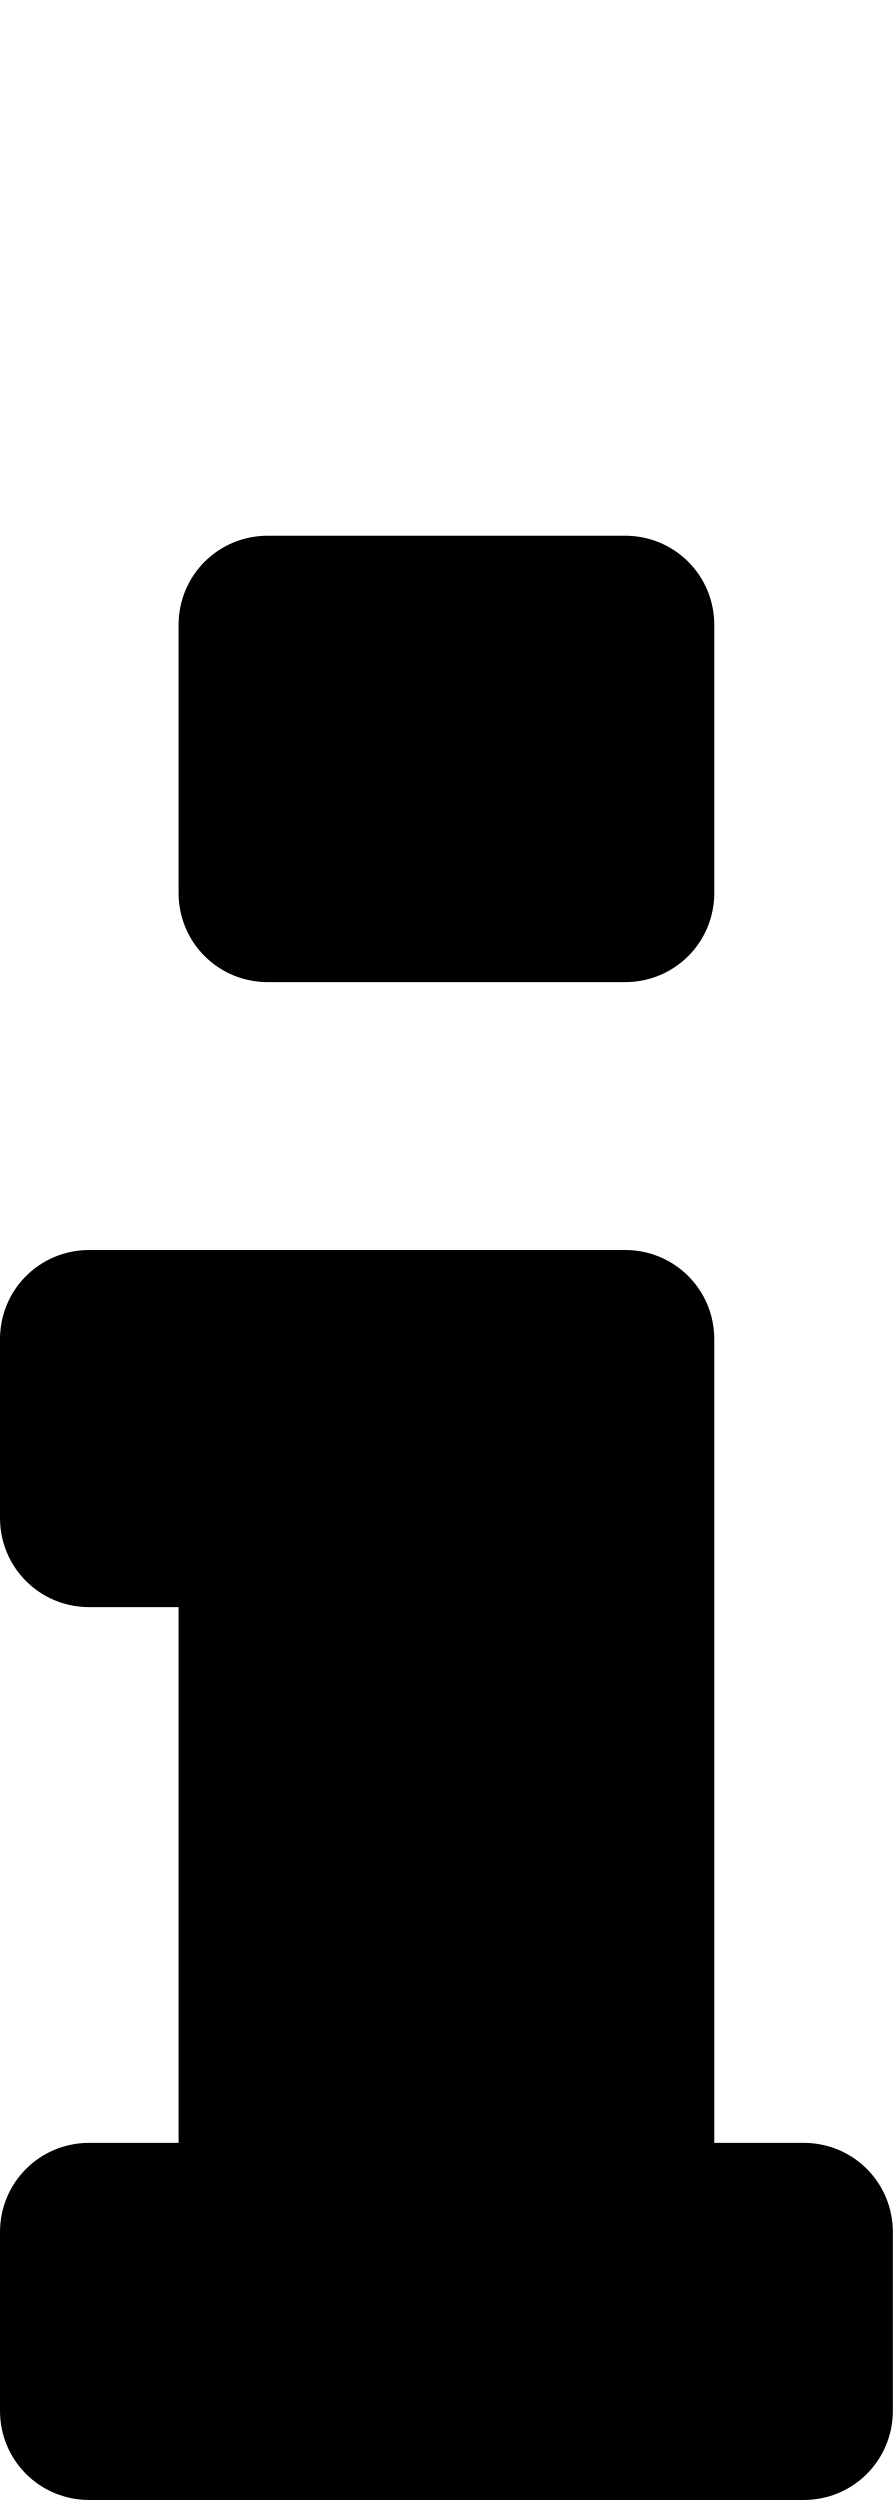
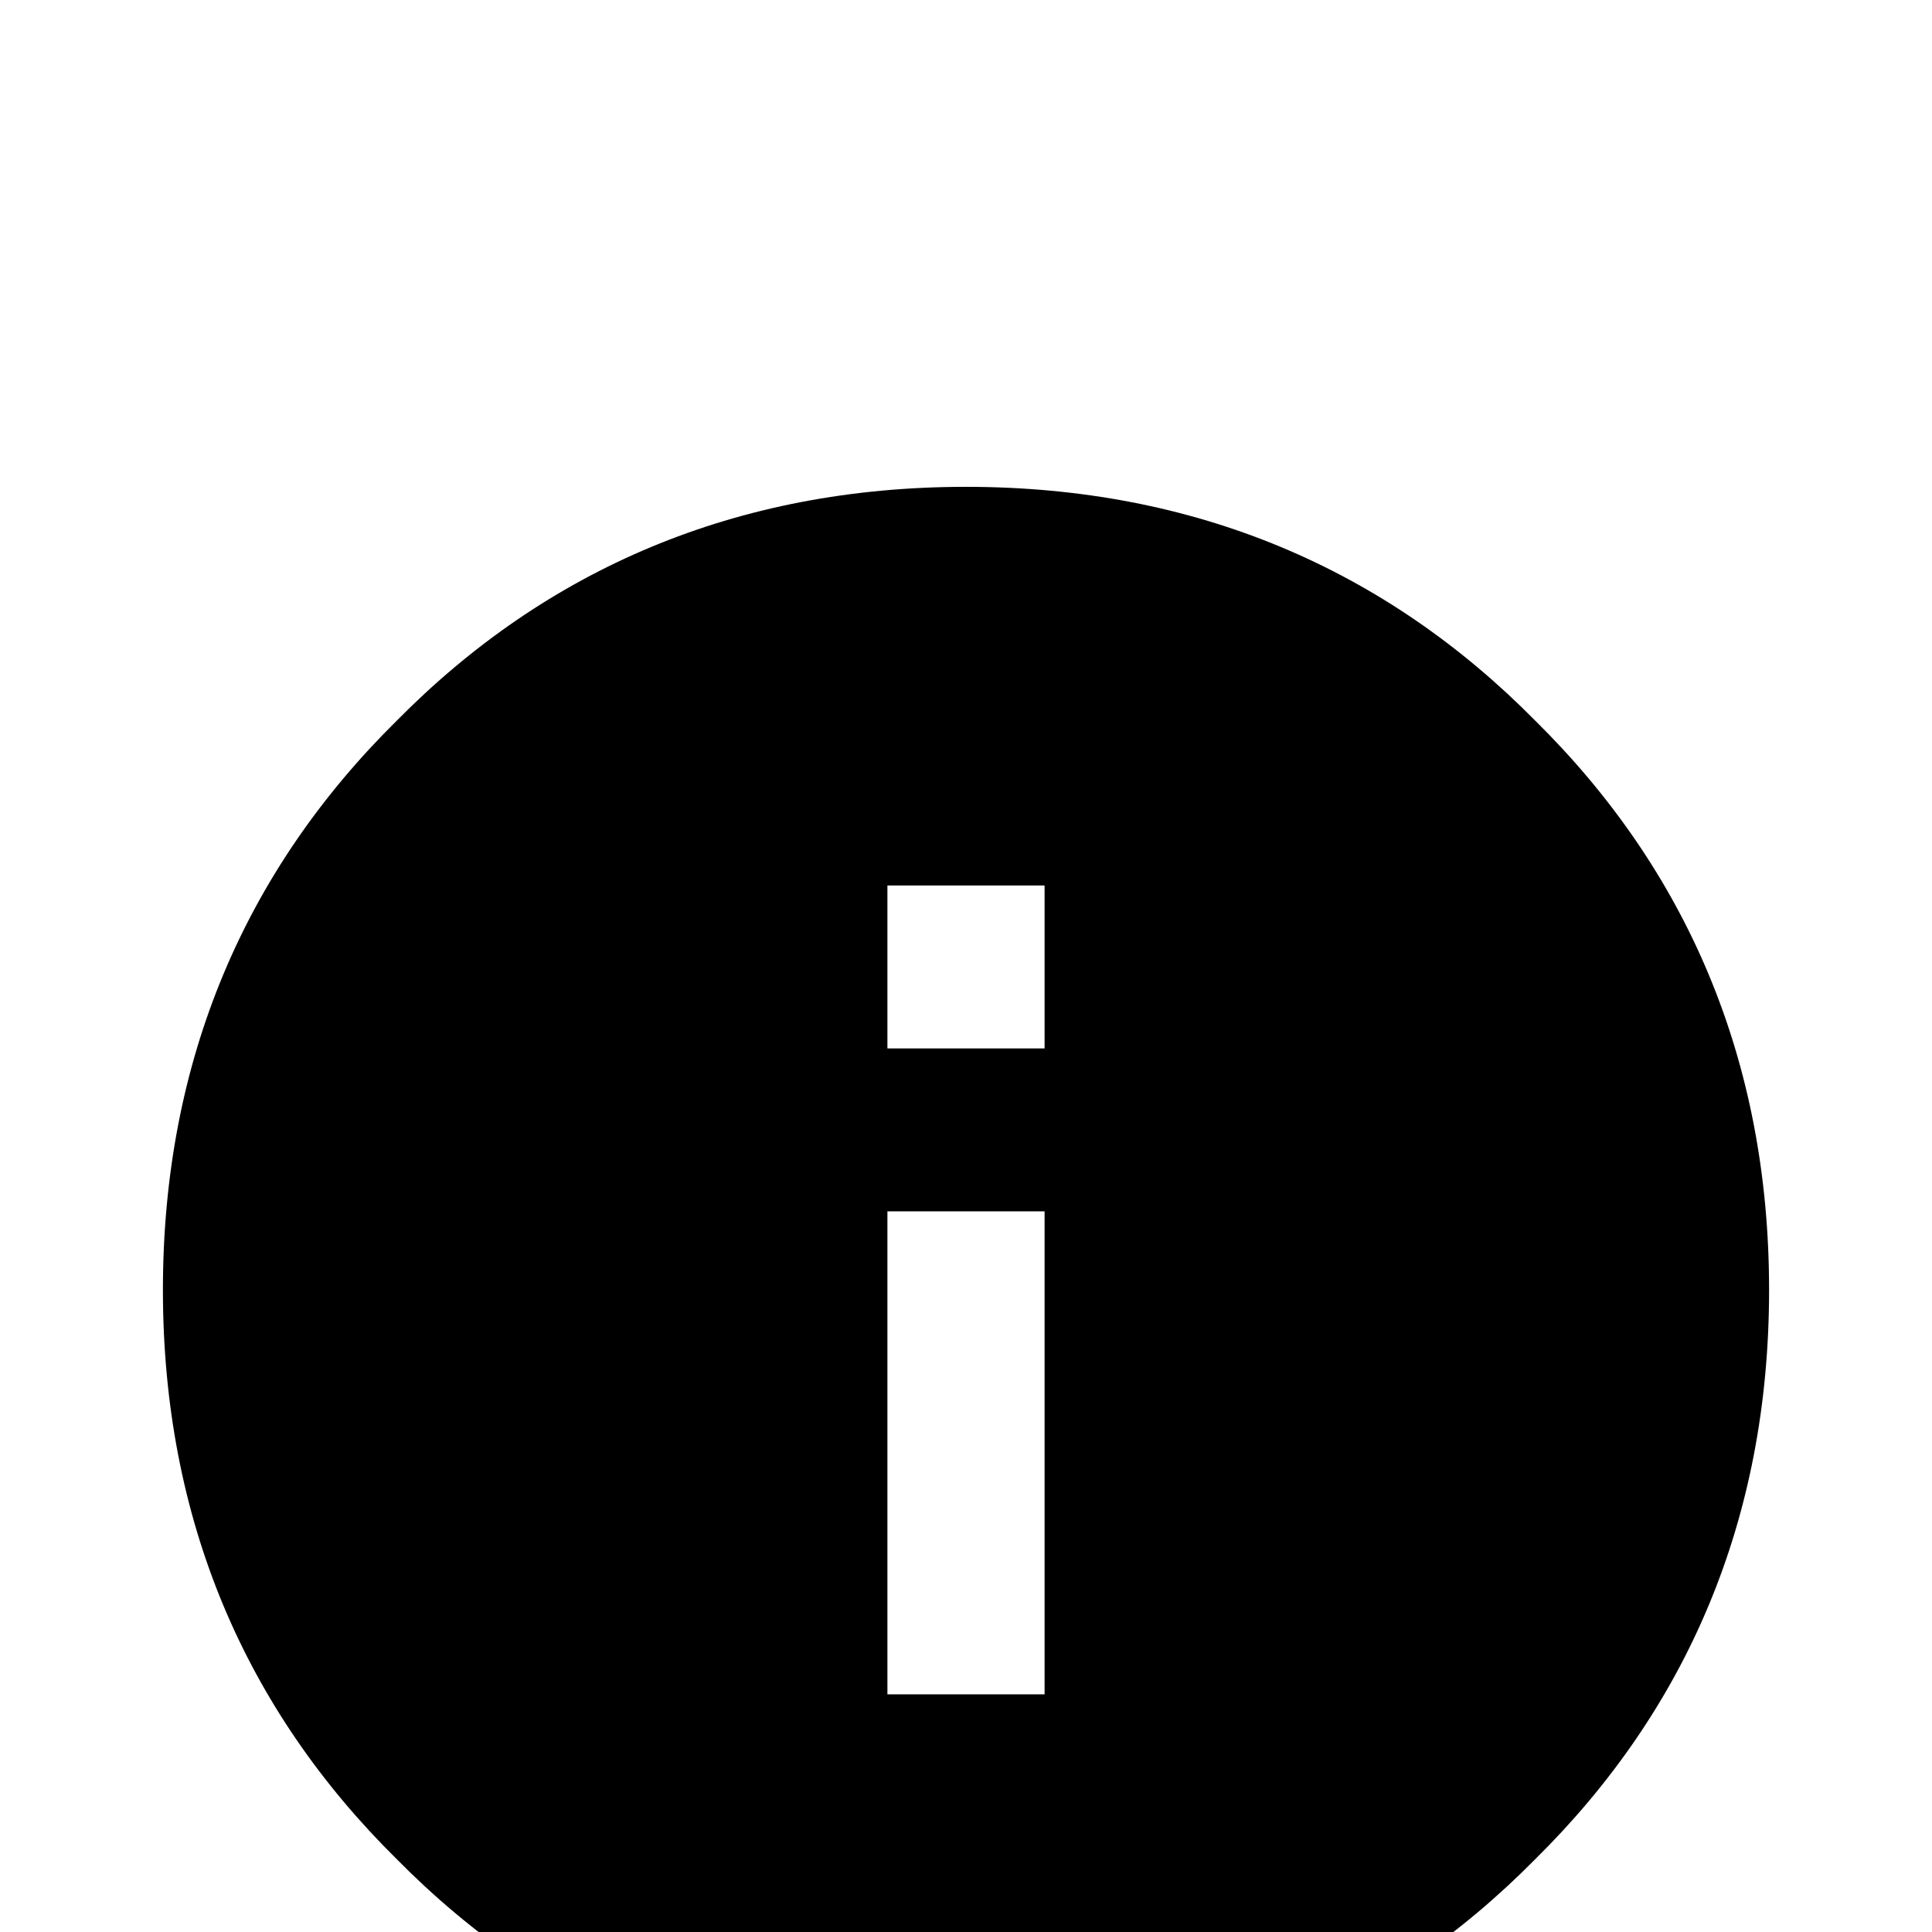
- <svg xmlns="http://www.w3.org/2000/svg" viewBox="0 -144 360 1008">
-   <path fill="currentColor" d="M288 108v108c0 20-16 36-36 36H108c-20 0-36-16-36-36V108c0-20 16-36 36-36h144c20 0 36 16 36 36zm72 648v72c0 20-16 36-36 36H36c-20 0-36-16-36-36v-72c0-20 16-36 36-36h36V504H36c-20 0-36-16-36-36v-72c0-20 16-36 36-36h216c20 0 36 16 36 36v324h36c20 0 36 16 36 36z" />
+ <svg xmlns="http://www.w3.org/2000/svg" viewBox="0 -168 1008 1008">
+   <path fill="currentColor" d="M504 86c120 0 219 43 297 122 79 78 122 177 122 297s-43 219-122 297c-78 79-177 122-297 122s-219-43-297-122C128 724 85 625 85 505s43-219 122-297c78-79 177-122 297-122zm-41 630h82V464h-82v252zm0-337h82v-85h-82v85z" />
</svg>
